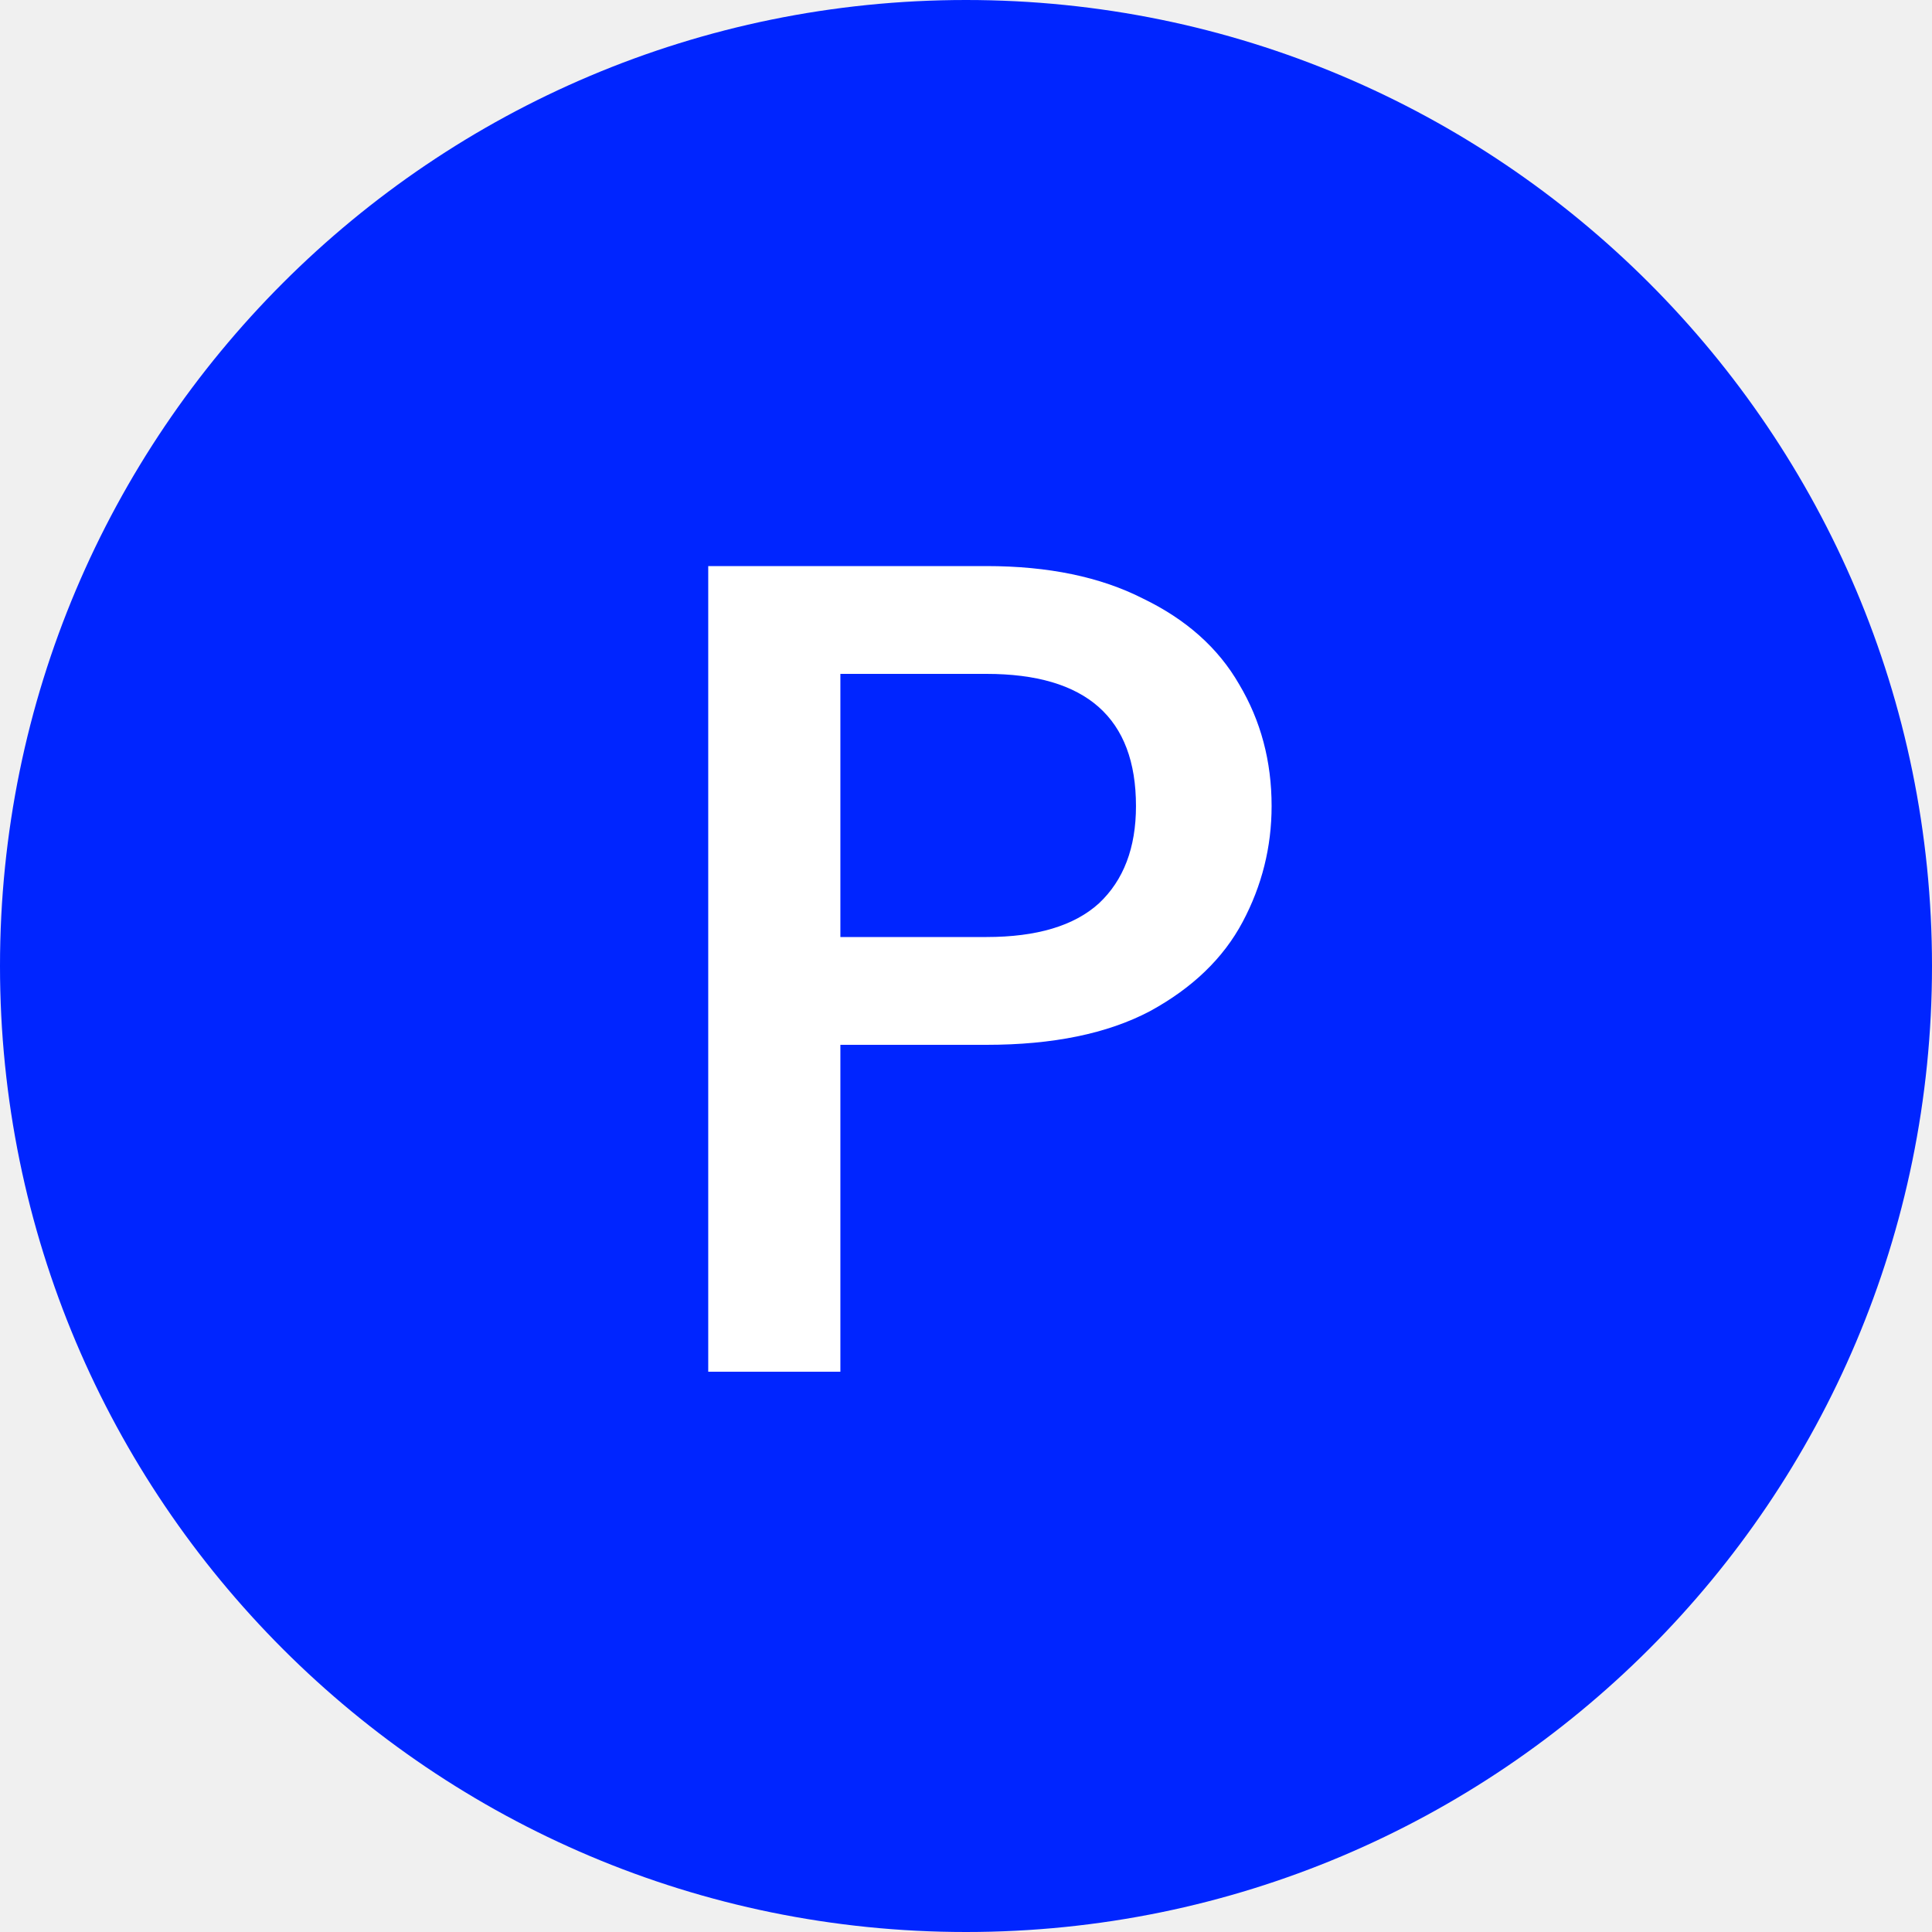
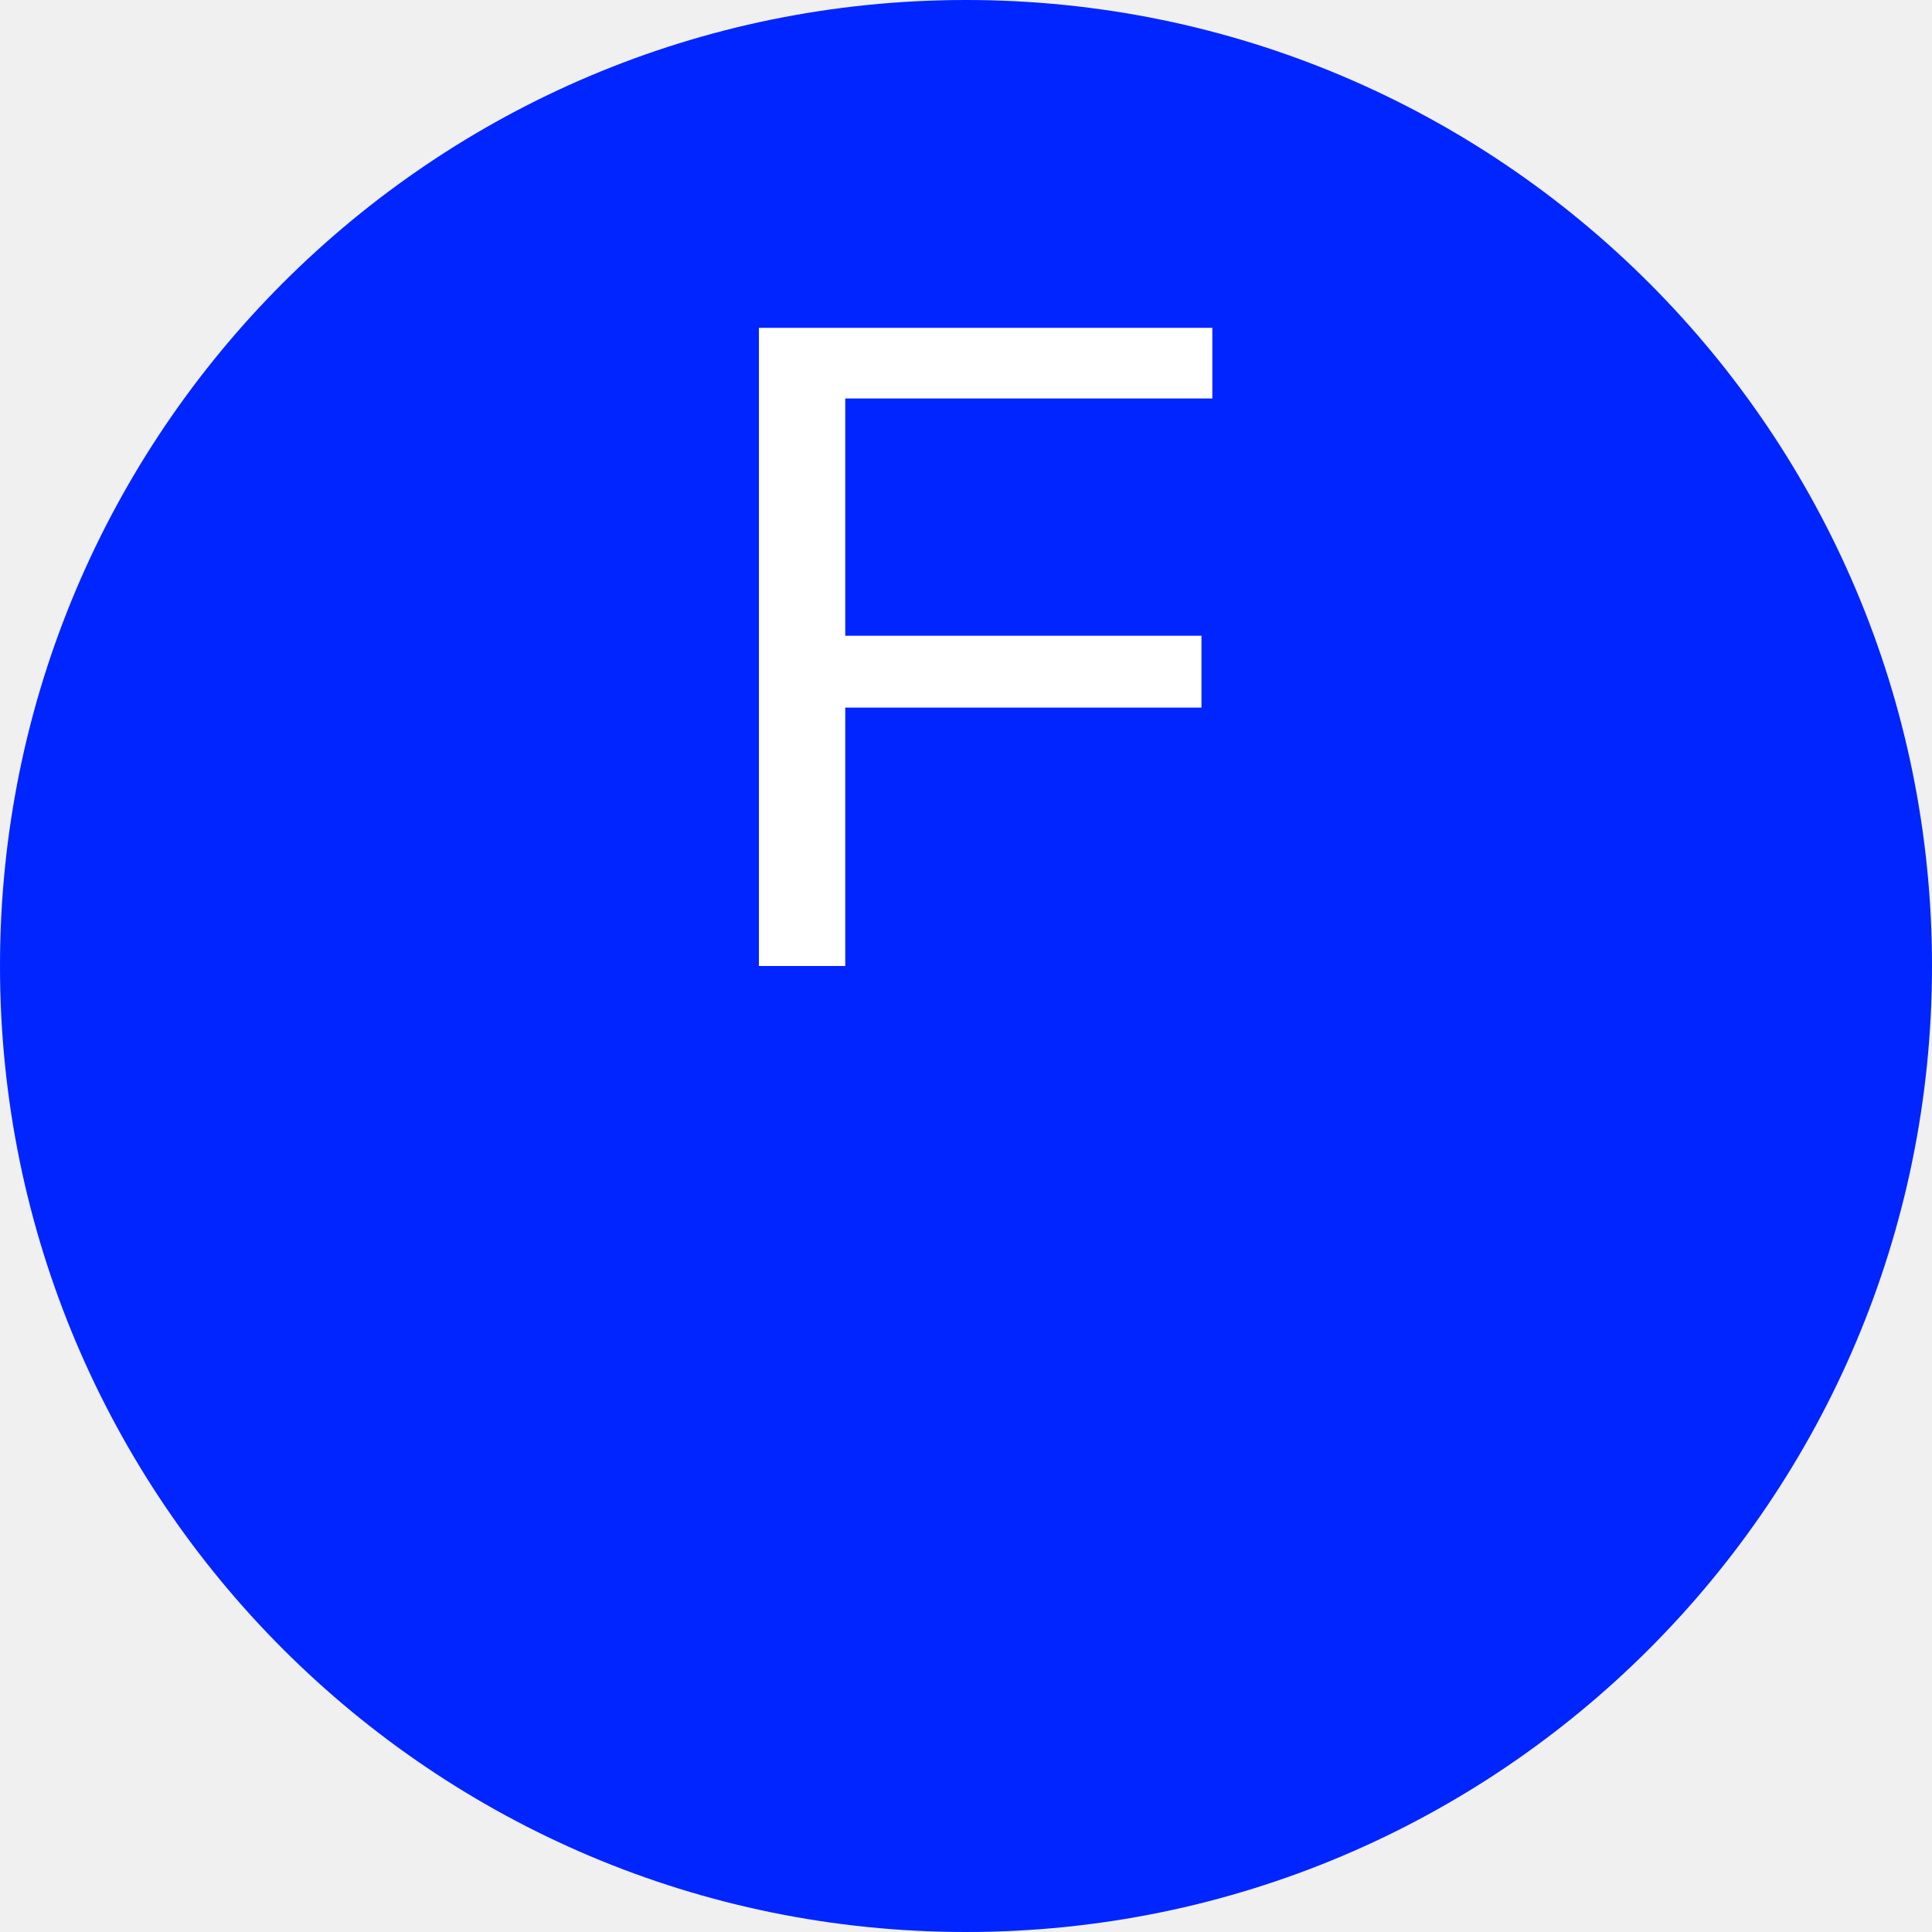
<svg xmlns="http://www.w3.org/2000/svg" width="50" height="50" viewBox="0 0 50 50" fill="none">
  <rect width="50" height="50" rx="25" fill="#0025FF" />
-   <path d="M32.909 20.86C32.909 21.92 32.659 22.92 32.159 23.86C31.659 24.8 30.859 25.57 29.759 26.17C28.659 26.75 27.249 27.04 25.529 27.04H21.749V35.5H18.329V14.65H25.529C27.129 14.65 28.479 14.93 29.579 15.49C30.699 16.03 31.529 16.77 32.069 17.71C32.629 18.65 32.909 19.7 32.909 20.86ZM25.529 24.25C26.829 24.25 27.799 23.96 28.439 23.38C29.079 22.78 29.399 21.94 29.399 20.86C29.399 18.58 28.109 17.44 25.529 17.44H21.749V24.25H25.529Z" fill="white" />
+   <text x="50%" y="50%" font-family="Arial" font-size="24" fill="white" text-anchor="middle" alignment-baseline="middle">F</text>
</svg>
